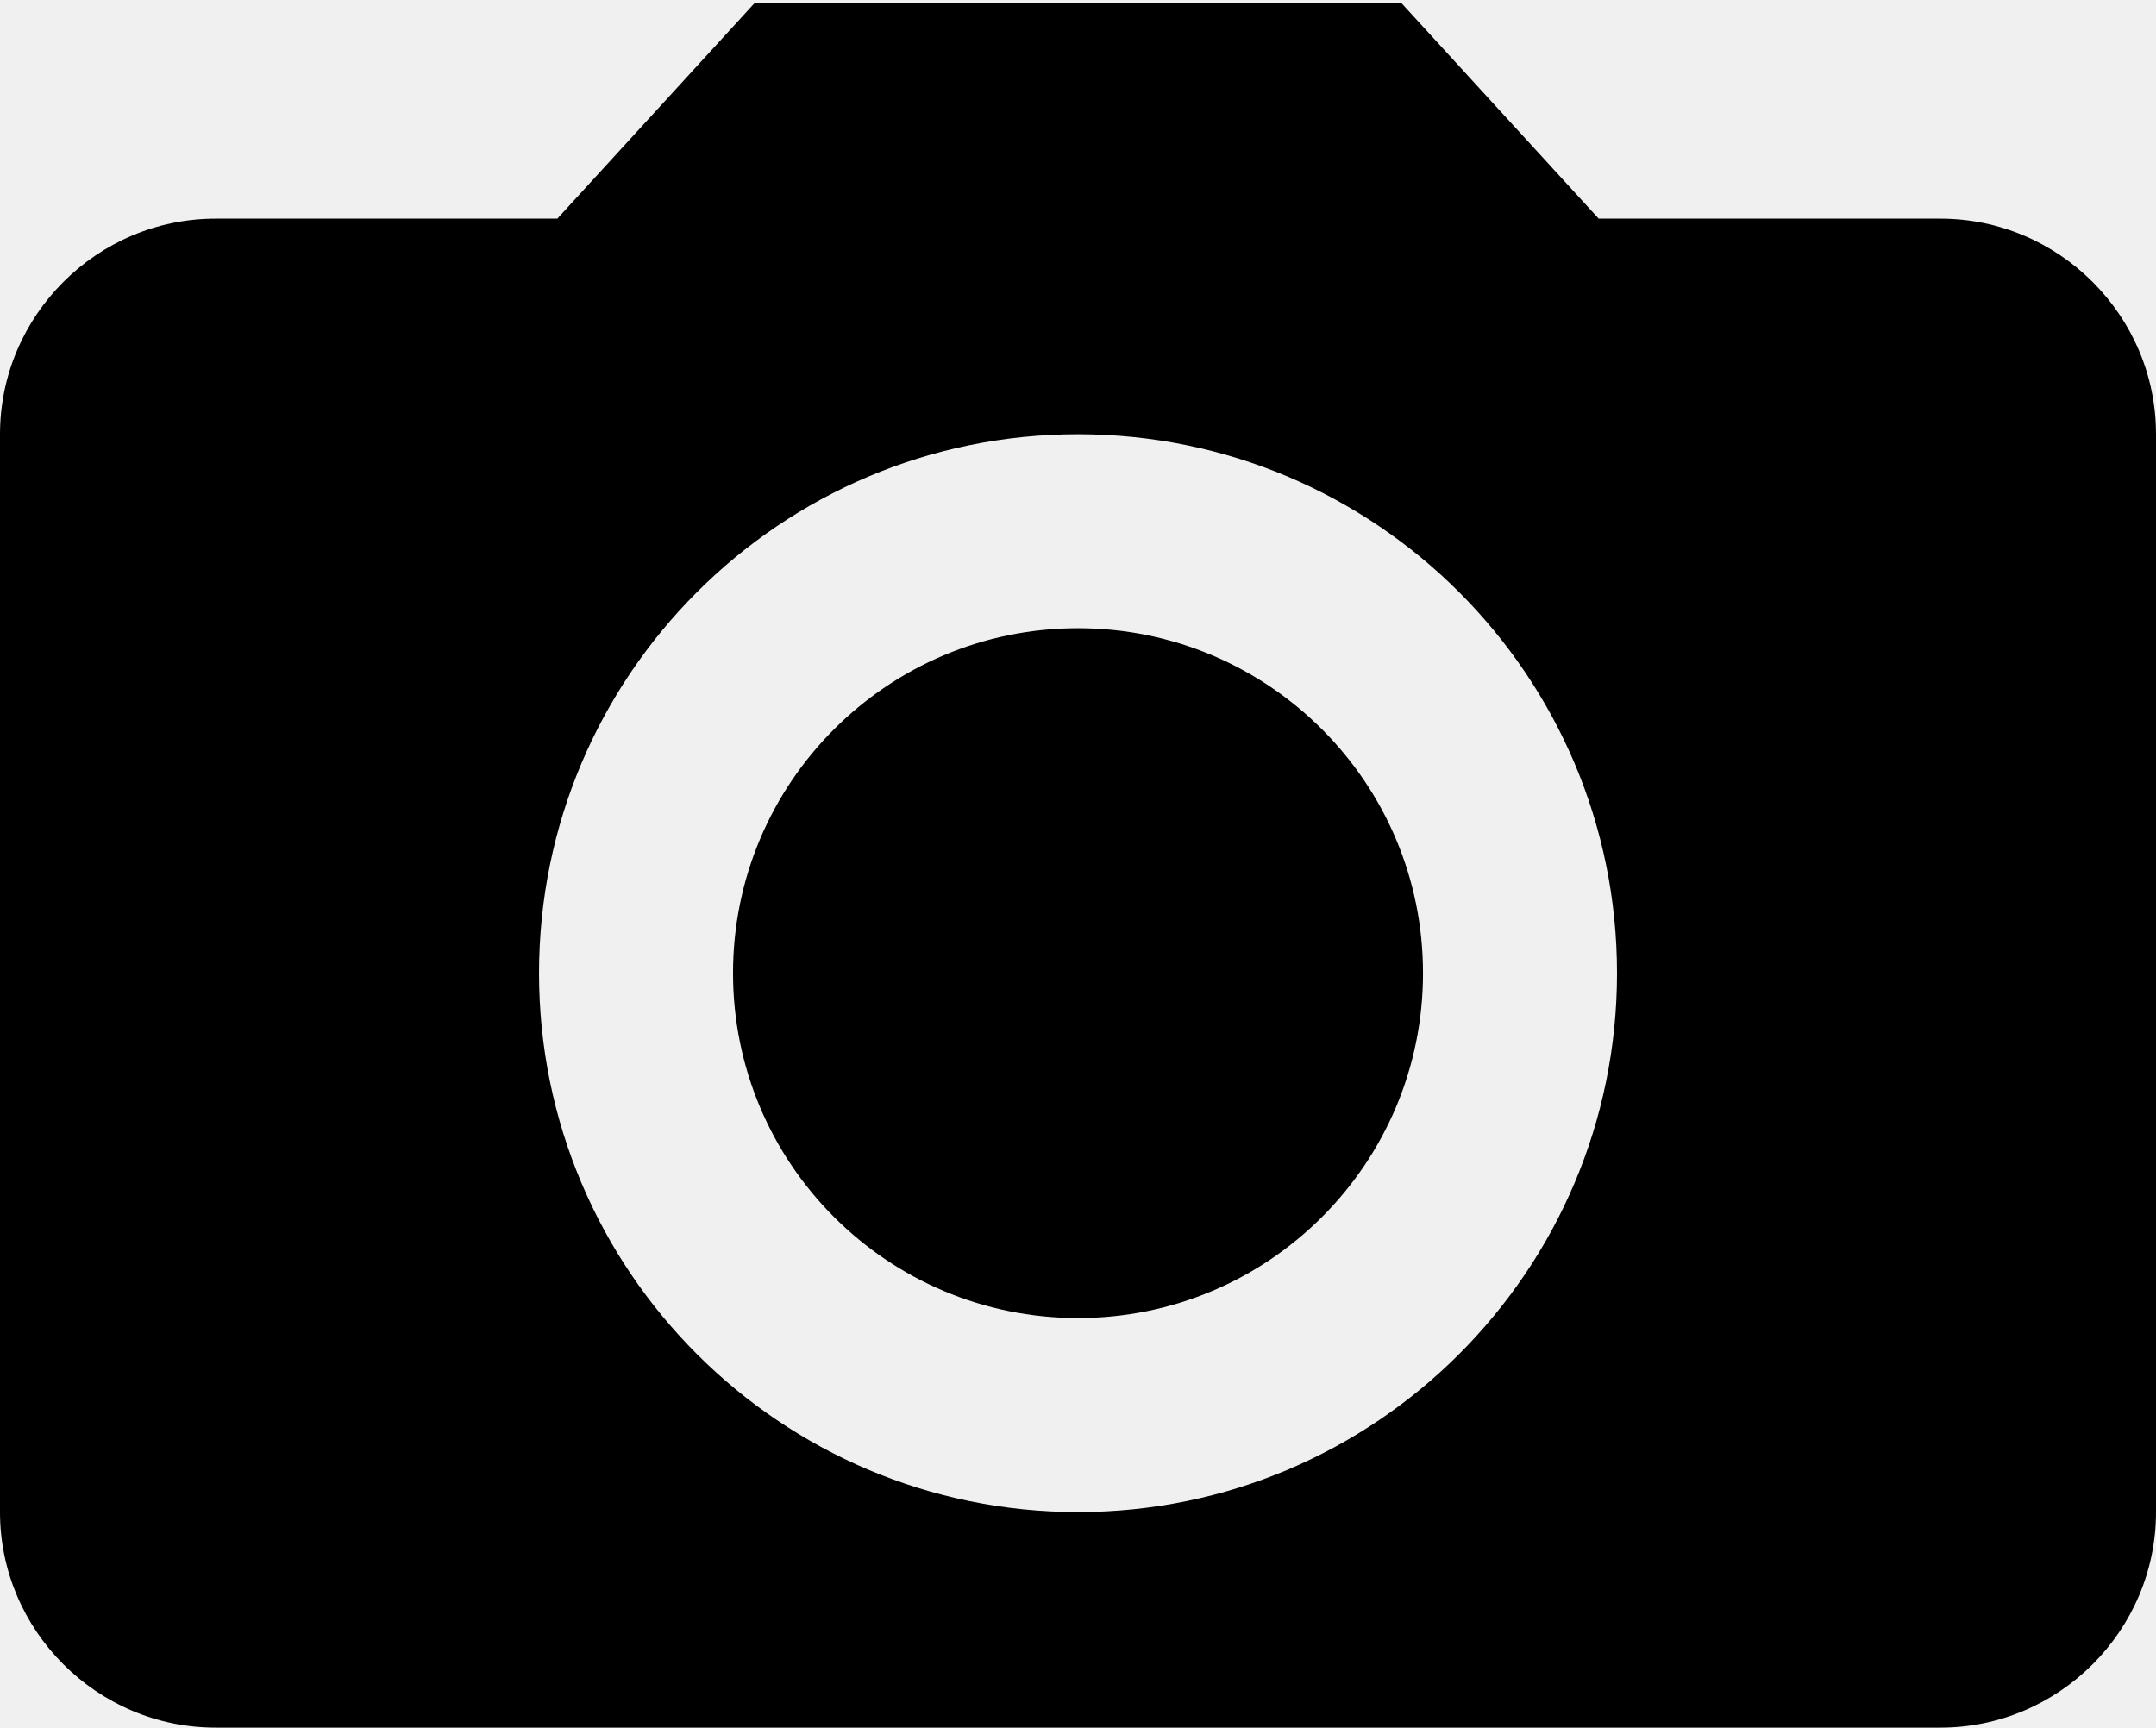
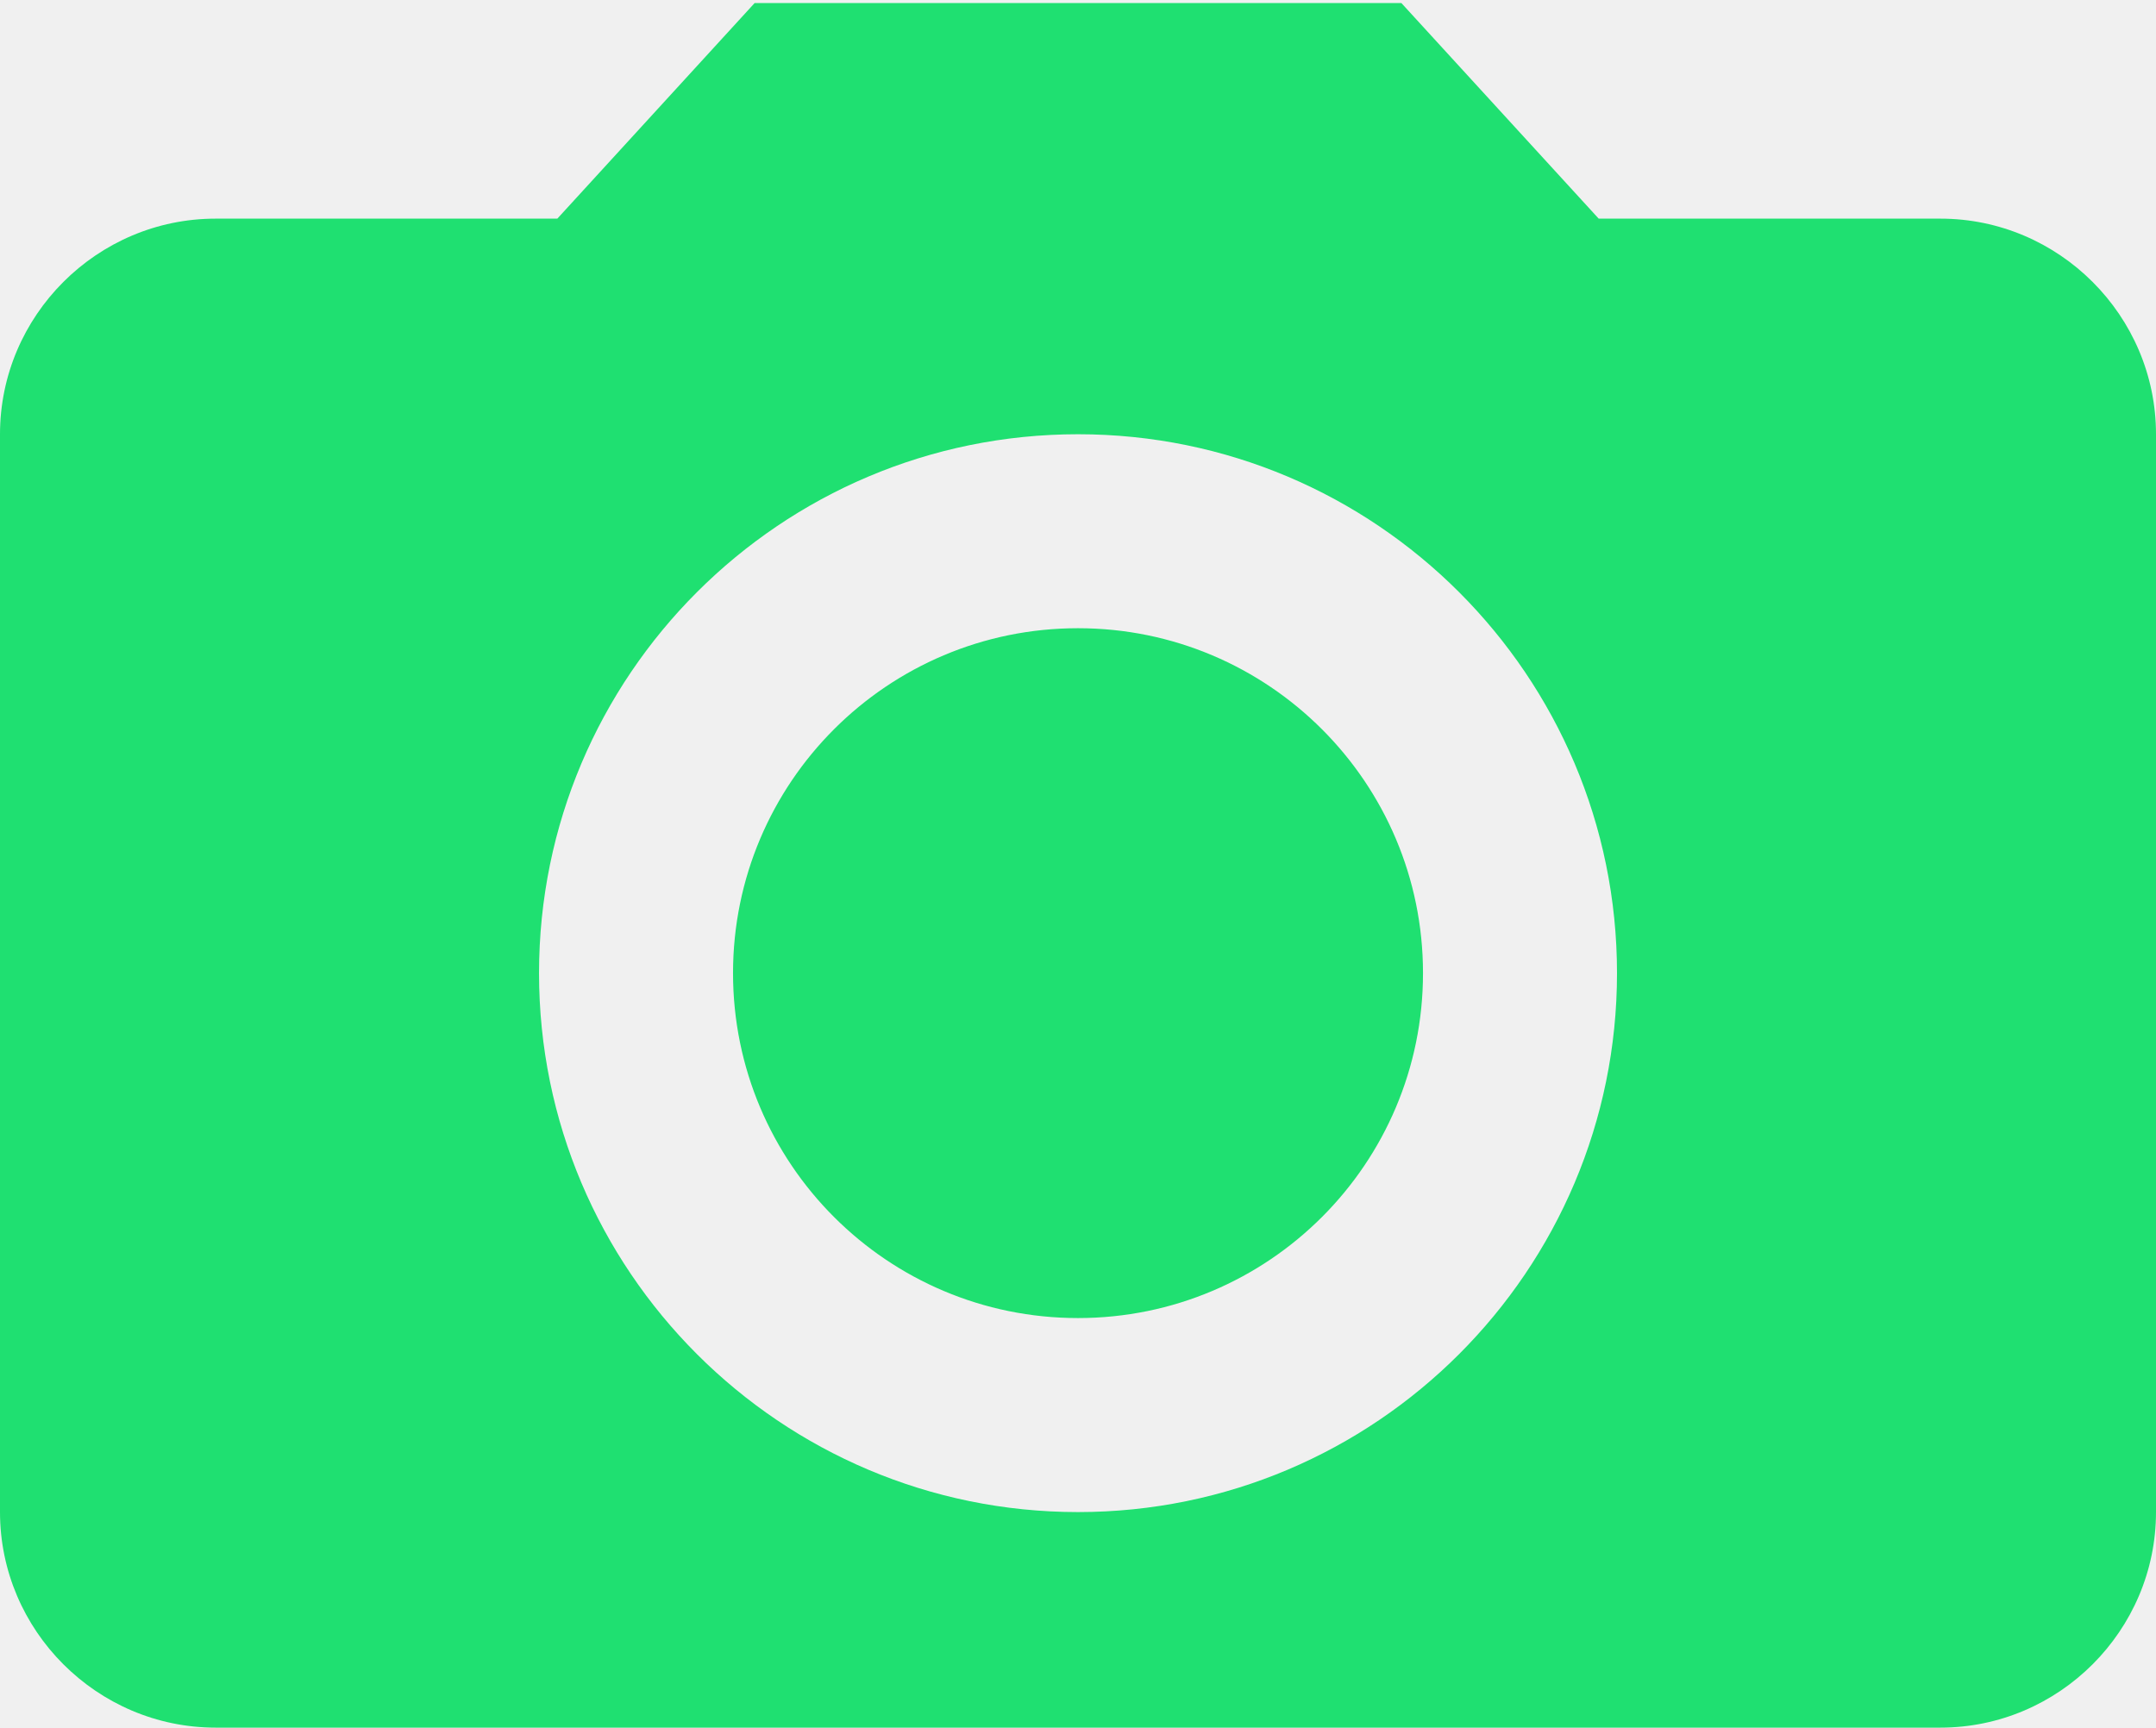
- <svg xmlns="http://www.w3.org/2000/svg" xmlns:xlink="http://www.w3.org/1999/xlink" version="1.1" x="0px" y="0px" viewBox="0 0 83.028 66.541" enable-background="new 0 0 83.028 66.541" xml:space="preserve">
-   <g id="Grid" display="none">
-     <g display="inline">
-       <defs>
-         <rect id="SVGID_1_" width="100" height="100" />
-       </defs>
-       <clipPath id="SVGID_2_">
-         <use xlink:href="#SVGID_1_" overflow="visible" />
-       </clipPath>
-       <g clip-path="url(#SVGID_2_)">
-         <defs>
-           <rect id="SVGID_3_" width="100" height="100" />
-         </defs>
-         <clipPath id="SVGID_4_">
-           <use xlink:href="#SVGID_3_" overflow="visible" />
-         </clipPath>
-       </g>
-       <g clip-path="url(#SVGID_2_)">
-         <defs>
-           <rect id="SVGID_5_" width="100" height="100" />
-         </defs>
-         <clipPath id="SVGID_6_">
-           <use xlink:href="#SVGID_5_" overflow="visible" />
-         </clipPath>
-         <g clip-path="url(#SVGID_6_)">
-           <defs>
-             <rect id="SVGID_7_" width="100" height="100" />
-           </defs>
-           <clipPath id="SVGID_8_">
-             <use xlink:href="#SVGID_7_" overflow="visible" />
-           </clipPath>
-         </g>
-       </g>
-       <g clip-path="url(#SVGID_2_)">
-         <defs>
-           <rect id="SVGID_9_" width="100" height="100" />
-         </defs>
-         <clipPath id="SVGID_10_">
-           <use xlink:href="#SVGID_9_" overflow="visible" />
-         </clipPath>
-         <g opacity="0.15" clip-path="url(#SVGID_10_)">
-           <g>
-             <defs>
-               <rect id="SVGID_11_" width="100" height="100" />
-             </defs>
-             <clipPath id="SVGID_12_">
-               <use xlink:href="#SVGID_11_" overflow="visible" />
-             </clipPath>
-             <g clip-path="url(#SVGID_12_)">
-               <defs>
-                 <rect id="SVGID_13_" width="100" height="100" />
-               </defs>
-               <clipPath id="SVGID_14_">
-                 <use xlink:href="#SVGID_13_" overflow="visible" />
-               </clipPath>
-               <g clip-path="url(#SVGID_14_)">
-                 <defs>
-                   <rect id="SVGID_15_" width="100" height="100" />
-                 </defs>
-                 <clipPath id="SVGID_16_">
-                   <use xlink:href="#SVGID_15_" overflow="visible" />
-                 </clipPath>
-                 <line clip-path="url(#SVGID_16_)" fill="none" stroke="#000000" stroke-width="0.25" stroke-miterlimit="10" x1="4.167" y1="100" x2="4.167" y2="0" />
-                 <line clip-path="url(#SVGID_16_)" fill="none" stroke="#000000" stroke-width="0.25" stroke-miterlimit="10" x1="8.333" y1="100" x2="8.333" y2="0" />
-                 <line clip-path="url(#SVGID_16_)" fill="none" stroke="#000000" stroke-width="0.25" stroke-miterlimit="10" x1="12.5" y1="100" x2="12.5" y2="0" />
-                 <line clip-path="url(#SVGID_16_)" fill="none" stroke="#000000" stroke-width="0.25" stroke-miterlimit="10" x1="16.667" y1="100" x2="16.667" y2="0" />
-                 <line clip-path="url(#SVGID_16_)" fill="none" stroke="#000000" stroke-width="0.25" stroke-miterlimit="10" x1="20.833" y1="100" x2="20.833" y2="0" />
-                 <line clip-path="url(#SVGID_16_)" fill="none" stroke="#000000" stroke-width="0.25" stroke-miterlimit="10" x1="25" y1="100" x2="25" y2="0" />
-                 <line clip-path="url(#SVGID_16_)" fill="none" stroke="#000000" stroke-width="0.25" stroke-miterlimit="10" x1="29.167" y1="100" x2="29.167" y2="0" />
-                 <line clip-path="url(#SVGID_16_)" fill="none" stroke="#000000" stroke-width="0.25" stroke-miterlimit="10" x1="33.333" y1="100" x2="33.333" y2="0" />
-                 <line clip-path="url(#SVGID_16_)" fill="none" stroke="#000000" stroke-width="0.25" stroke-miterlimit="10" x1="37.5" y1="100" x2="37.5" y2="0" />
-                 <line clip-path="url(#SVGID_16_)" fill="none" stroke="#000000" stroke-width="0.25" stroke-miterlimit="10" x1="41.667" y1="100" x2="41.667" y2="0" />
-                 <line clip-path="url(#SVGID_16_)" fill="none" stroke="#000000" stroke-width="0.25" stroke-miterlimit="10" x1="45.833" y1="100" x2="45.833" y2="0" />
-                 <line clip-path="url(#SVGID_16_)" fill="none" stroke="#000000" stroke-width="0.25" stroke-miterlimit="10" x1="50" y1="100" x2="50" y2="0" />
-                 <line clip-path="url(#SVGID_16_)" fill="none" stroke="#000000" stroke-width="0.25" stroke-miterlimit="10" x1="54.167" y1="100" x2="54.167" y2="0" />
-                 <line clip-path="url(#SVGID_16_)" fill="none" stroke="#000000" stroke-width="0.25" stroke-miterlimit="10" x1="58.333" y1="100" x2="58.333" y2="0" />
-                 <line clip-path="url(#SVGID_16_)" fill="none" stroke="#000000" stroke-width="0.25" stroke-miterlimit="10" x1="62.5" y1="100" x2="62.5" y2="0" />
-                 <line clip-path="url(#SVGID_16_)" fill="none" stroke="#000000" stroke-width="0.25" stroke-miterlimit="10" x1="66.667" y1="100" x2="66.667" y2="0" />
-                 <line clip-path="url(#SVGID_16_)" fill="none" stroke="#000000" stroke-width="0.25" stroke-miterlimit="10" x1="70.833" y1="100" x2="70.833" y2="0" />
-                 <line clip-path="url(#SVGID_16_)" fill="none" stroke="#000000" stroke-width="0.25" stroke-miterlimit="10" x1="75" y1="100" x2="75" y2="0" />
-                 <line clip-path="url(#SVGID_16_)" fill="none" stroke="#000000" stroke-width="0.25" stroke-miterlimit="10" x1="79.167" y1="100" x2="79.167" y2="0" />
-                 <line clip-path="url(#SVGID_16_)" fill="none" stroke="#000000" stroke-width="0.25" stroke-miterlimit="10" x1="83.333" y1="100" x2="83.333" y2="0" />
-                 <line clip-path="url(#SVGID_16_)" fill="none" stroke="#000000" stroke-width="0.25" stroke-miterlimit="10" x1="87.5" y1="100" x2="87.5" y2="0" />
-                 <line clip-path="url(#SVGID_16_)" fill="none" stroke="#000000" stroke-width="0.25" stroke-miterlimit="10" x1="91.667" y1="100" x2="91.667" y2="0" />
-                 <line clip-path="url(#SVGID_16_)" fill="none" stroke="#000000" stroke-width="0.25" stroke-miterlimit="10" x1="95.833" y1="100" x2="95.833" y2="0" />
-                 <line clip-path="url(#SVGID_16_)" fill="none" stroke="#000000" stroke-width="0.25" stroke-miterlimit="10" x1="0" y1="4.167" x2="100" y2="4.167" />
-                 <line clip-path="url(#SVGID_16_)" fill="none" stroke="#000000" stroke-width="0.25" stroke-miterlimit="10" x1="0" y1="8.333" x2="100" y2="8.333" />
-                 <line clip-path="url(#SVGID_16_)" fill="none" stroke="#000000" stroke-width="0.25" stroke-miterlimit="10" x1="0" y1="12.5" x2="100" y2="12.5" />
-                 <line clip-path="url(#SVGID_16_)" fill="none" stroke="#000000" stroke-width="0.25" stroke-miterlimit="10" x1="0" y1="16.667" x2="100" y2="16.667" />
-                 <line clip-path="url(#SVGID_16_)" fill="none" stroke="#000000" stroke-width="0.25" stroke-miterlimit="10" x1="0" y1="20.833" x2="100" y2="20.833" />
-                 <line clip-path="url(#SVGID_16_)" fill="none" stroke="#000000" stroke-width="0.25" stroke-miterlimit="10" x1="0" y1="25" x2="100" y2="25" />
-                 <line clip-path="url(#SVGID_16_)" fill="none" stroke="#000000" stroke-width="0.25" stroke-miterlimit="10" x1="0" y1="29.167" x2="100" y2="29.167" />
-                 <line clip-path="url(#SVGID_16_)" fill="none" stroke="#000000" stroke-width="0.25" stroke-miterlimit="10" x1="0" y1="33.333" x2="100" y2="33.333" />
-                 <line clip-path="url(#SVGID_16_)" fill="none" stroke="#000000" stroke-width="0.25" stroke-miterlimit="10" x1="0" y1="37.5" x2="100" y2="37.5" />
-                 <line clip-path="url(#SVGID_16_)" fill="none" stroke="#000000" stroke-width="0.25" stroke-miterlimit="10" x1="0" y1="41.667" x2="100" y2="41.667" />
-                 <line clip-path="url(#SVGID_16_)" fill="none" stroke="#000000" stroke-width="0.25" stroke-miterlimit="10" x1="0" y1="45.833" x2="100" y2="45.833" />
-                 <line clip-path="url(#SVGID_16_)" fill="none" stroke="#000000" stroke-width="0.25" stroke-miterlimit="10" x1="0" y1="50" x2="100" y2="50" />
-                 <line clip-path="url(#SVGID_16_)" fill="none" stroke="#000000" stroke-width="0.25" stroke-miterlimit="10" x1="0" y1="54.167" x2="100" y2="54.167" />
-                 <line clip-path="url(#SVGID_16_)" fill="none" stroke="#000000" stroke-width="0.25" stroke-miterlimit="10" x1="0" y1="58.333" x2="100" y2="58.333" />
-                 <line clip-path="url(#SVGID_16_)" fill="none" stroke="#000000" stroke-width="0.25" stroke-miterlimit="10" x1="0" y1="62.5" x2="100" y2="62.5" />
-                 <line clip-path="url(#SVGID_16_)" fill="none" stroke="#000000" stroke-width="0.25" stroke-miterlimit="10" x1="0" y1="66.667" x2="100" y2="66.667" />
-                 <line clip-path="url(#SVGID_16_)" fill="none" stroke="#000000" stroke-width="0.25" stroke-miterlimit="10" x1="0" y1="70.833" x2="100" y2="70.833" />
-                 <line clip-path="url(#SVGID_16_)" fill="none" stroke="#000000" stroke-width="0.25" stroke-miterlimit="10" x1="0" y1="75" x2="100" y2="75" />
-                 <line clip-path="url(#SVGID_16_)" fill="none" stroke="#000000" stroke-width="0.25" stroke-miterlimit="10" x1="0" y1="79.167" x2="100" y2="79.167" />
-                 <line clip-path="url(#SVGID_16_)" fill="none" stroke="#000000" stroke-width="0.25" stroke-miterlimit="10" x1="0" y1="83.333" x2="100" y2="83.333" />
-                 <line clip-path="url(#SVGID_16_)" fill="none" stroke="#000000" stroke-width="0.25" stroke-miterlimit="10" x1="0" y1="87.5" x2="100" y2="87.5" />
-                 <line clip-path="url(#SVGID_16_)" fill="none" stroke="#000000" stroke-width="0.25" stroke-miterlimit="10" x1="0" y1="91.667" x2="100" y2="91.667" />
-                 <line clip-path="url(#SVGID_16_)" fill="none" stroke="#000000" stroke-width="0.25" stroke-miterlimit="10" x1="0" y1="95.833" x2="100" y2="95.833" />
-               </g>
-               <path clip-path="url(#SVGID_14_)" d="M0.521,99.478h98.957V0.521H0.521V99.478z M0,0h100v100H0V0z" />
-             </g>
-           </g>
-         </g>
-       </g>
-       <g display="none" clip-path="url(#SVGID_2_)">
-         <defs>
-           <rect id="SVGID_17_" width="100" height="100" />
-         </defs>
-         <clipPath id="SVGID_18_" display="inline">
-           <use xlink:href="#SVGID_17_" overflow="visible" />
-         </clipPath>
-         <g display="inline" clip-path="url(#SVGID_18_)">
-           <defs>
-             <rect id="SVGID_19_" width="100" height="100" />
-           </defs>
-           <clipPath id="SVGID_20_">
-             <use xlink:href="#SVGID_19_" overflow="visible" />
-           </clipPath>
-           <g opacity="0.4" clip-path="url(#SVGID_20_)">
-             <g>
-               <defs>
-                 <rect id="SVGID_21_" width="100" height="100" />
-               </defs>
-               <clipPath id="SVGID_22_">
-                 <use xlink:href="#SVGID_21_" overflow="visible" />
-               </clipPath>
-               <g clip-path="url(#SVGID_22_)">
-                 <defs>
-                   <rect id="SVGID_23_" width="100" height="100" />
-                 </defs>
-                 <clipPath id="SVGID_24_">
-                   <use xlink:href="#SVGID_23_" overflow="visible" />
-                 </clipPath>
-                 <line clip-path="url(#SVGID_24_)" fill="none" stroke="#000000" stroke-width="0.25" stroke-miterlimit="10" x1="50" y1="0" x2="50" y2="100" />
-                 <line clip-path="url(#SVGID_24_)" fill="none" stroke="#000000" stroke-width="0.25" stroke-miterlimit="10" x1="100" y1="50" x2="0" y2="50" />
-                 <line clip-path="url(#SVGID_24_)" fill="none" stroke="#000000" stroke-width="0.25" stroke-miterlimit="10" x1="100" y1="33.333" x2="0" y2="33.333" />
-                 <line clip-path="url(#SVGID_24_)" fill="none" stroke="#000000" stroke-width="0.25" stroke-miterlimit="10" x1="100" y1="66.667" x2="0" y2="66.667" />
-                 <line clip-path="url(#SVGID_24_)" fill="none" stroke="#000000" stroke-width="0.25" stroke-miterlimit="10" x1="66.667" y1="100" x2="66.667" y2="0" />
-                 <line clip-path="url(#SVGID_24_)" fill="none" stroke="#000000" stroke-width="0.25" stroke-miterlimit="10" x1="33.333" y1="100" x2="33.333" y2="0" />
-                 <line clip-path="url(#SVGID_24_)" fill="none" stroke="#000000" stroke-width="0.25" stroke-miterlimit="10" x1="99.479" y1="0.521" x2="0.521" y2="99.479" />
-                 <line clip-path="url(#SVGID_24_)" fill="none" stroke="#000000" stroke-width="0.25" stroke-miterlimit="10" x1="0.521" y1="0.521" x2="99.479" y2="99.479" />
-                 <path clip-path="url(#SVGID_24_)" fill="none" stroke="#000000" stroke-width="0.25" stroke-miterlimit="10" d="         M50.002,29.167c-11.507,0-20.835,9.327-20.835,20.833c0,11.503,9.329,20.833,20.835,20.833         c11.503,0,20.833-9.33,20.833-20.833C70.835,38.494,61.505,29.167,50.002,29.167z" />
-                 <ellipse transform="matrix(0.9718 -0.2357 0.2357 0.9718 -10.3775 13.1958)" clip-path="url(#SVGID_24_)" fill="none" stroke="#000000" stroke-width="0.25" stroke-miterlimit="10" cx="50" cy="50" rx="41.667" ry="41.667" />
-                 <path clip-path="url(#SVGID_24_)" fill="none" stroke="#000000" stroke-width="0.25" stroke-miterlimit="10" d="M79.167,12.5         H20.833c-4.607,0-8.333,3.731-8.333,8.333v58.333c0,4.602,3.726,8.333,8.333,8.333h58.333c4.605,0,8.333-3.731,8.333-8.333         V20.833C87.5,16.231,83.772,12.5,79.167,12.5z" />
-                 <path clip-path="url(#SVGID_24_)" fill="none" stroke="#000000" stroke-width="0.25" stroke-miterlimit="10" d="         M83.333,16.667H16.667c-4.602,0-8.333,3.731-8.333,8.333v50c0,4.602,3.731,8.333,8.333,8.333h66.667         c4.603,0,8.334-3.731,8.334-8.333V25C91.667,20.398,87.936,16.667,83.333,16.667z" />
-                 <path clip-path="url(#SVGID_24_)" fill="none" stroke="#000000" stroke-width="0.25" stroke-miterlimit="10" d="         M83.333,83.333V16.667c0-4.602-3.731-8.333-8.333-8.333H25c-4.602,0-8.333,3.731-8.333,8.333v66.667         c0,4.603,3.731,8.334,8.333,8.334h50C79.602,91.667,83.333,87.936,83.333,83.333z" />
-                 <path clip-path="url(#SVGID_24_)" d="M99.479,99.479H0.521V0.521h98.959V99.479z M100,0H0v100h100V0z" />
-               </g>
-             </g>
-           </g>
-         </g>
-       </g>
-     </g>
-   </g>
-   <g id="Camera">
-     <path d="M41.514,24.196c7.337,0,13.286,5.947,13.286,13.285s-5.948,13.285-13.286,13.285c-7.338,0-13.285-5.947-13.285-13.285   S34.176,24.196,41.514,24.196z M83.028,16.724v41.514c0,4.564-3.738,8.303-8.303,8.303H8.303C3.738,66.541,0,62.802,0,58.238   V16.724c0-4.566,3.738-8.303,8.303-8.303h13.16l7.597-8.303h24.908l7.598,8.303h13.16C79.29,8.421,83.028,12.159,83.028,16.724z    M62.271,37.482c0-11.457-9.299-20.757-20.756-20.757c-11.457,0-20.757,9.3-20.757,20.757c0,11.456,9.3,20.757,20.757,20.757   C52.972,58.238,62.271,48.938,62.271,37.482z" />
-     <path display="none" d="M79.17,37.493c-2.298,0-4.163-1.864-4.163-4.164c0-2.299,1.865-4.164,4.163-4.164   c2.299,0,4.164,1.864,4.164,4.164C83.334,35.629,81.469,37.493,79.17,37.493z" />
-     <path display="none" d="M60.618,16.837l6.349,6.938l1.249,1.365h1.85h13.16c2.263,0,4.103,1.84,4.103,4.103V79.06   c0,2.263-1.84,4.103-4.103,4.103H16.803c-2.262,0-4.102-1.84-4.102-4.103V29.243c0-2.263,1.84-4.103,4.102-4.103h13.16h1.85   l1.249-1.365l6.348-6.938H60.618 M50.014,74.942c11.464,0,20.792-9.327,20.792-20.791c0-11.465-9.327-20.792-20.792-20.792   c-11.465,0-20.792,9.327-20.792,20.792C29.222,65.615,38.549,74.942,50.014,74.942 M62.468,12.637H37.56l-7.597,8.303h-13.16   c-4.565,0-8.303,3.738-8.303,8.303V79.06c0,4.564,3.738,8.303,8.303,8.303h66.423c4.564,0,8.303-3.738,8.303-8.303V29.243   c0-4.566-3.738-8.303-8.303-8.303h-13.16L62.468,12.637L62.468,12.637z M50.014,70.742c-9.158,0-16.592-7.434-16.592-16.591   c0-9.158,7.434-16.592,16.592-16.592c9.158,0,16.591,7.434,16.591,16.592C66.605,63.309,59.172,70.742,50.014,70.742L50.014,70.742   z" />
-   </g>
-   <g id="Mask" display="none">
-     <path display="inline" fill="#FFFFFF" d="M81.229,62.445c-10.323,0-18.688,8.365-18.688,18.686   c0,10.323,8.365,18.689,18.688,18.689c10.321,0,18.687-8.365,18.687-18.689C99.915,70.811,91.55,62.445,81.229,62.445z" />
-     <path display="inline" d="M81.207,66.57c-8.032,0-14.542,6.51-14.542,14.541c0,8.032,6.51,14.542,14.542,14.542   c8.031,0,14.541-6.51,14.541-14.542C95.748,73.08,89.238,66.57,81.207,66.57z M83.333,83.333v8.334h-4.166v-8.334h-8.334v-4.166   h8.334v-8.334l4.166,0.083v8.251h8.334v4.166H83.333z" />
-     <path display="inline" fill="#FFFFFF" d="M83.333,79.167h8.334v4.166h-8.334v8.334h-4.166v-8.334h-8.334v-4.166h8.334v-8.334   l4.166,0.083V79.167z" />
-   </g>
+ <svg xmlns="http://www.w3.org/2000/svg" viewBox="0 0 83.028 66.541">
+   <path fill="#1FE071" d="M41.514 24.196c7.337 0 13.286 5.947 13.286 13.285s-5.948 13.285-13.286 13.285c-7.338 0-13.285-5.947-13.285-13.285s5.947-13.285 13.285-13.285zm41.514-7.472v41.514c0 4.564-3.738 8.303-8.303 8.303H8.303C3.738 66.541 0 62.802 0 58.238V16.724c0-4.566 3.738-8.303 8.303-8.303h13.16L29.06.118h24.908l7.598 8.303h13.16c4.564 0 8.302 3.738 8.302 8.303zM62.271 37.482c0-11.457-9.299-20.757-20.756-20.757s-20.757 9.3-20.757 20.757c0 11.456 9.3 20.757 20.757 20.757 11.457-.001 20.756-9.301 20.756-20.757z" />
</svg>
